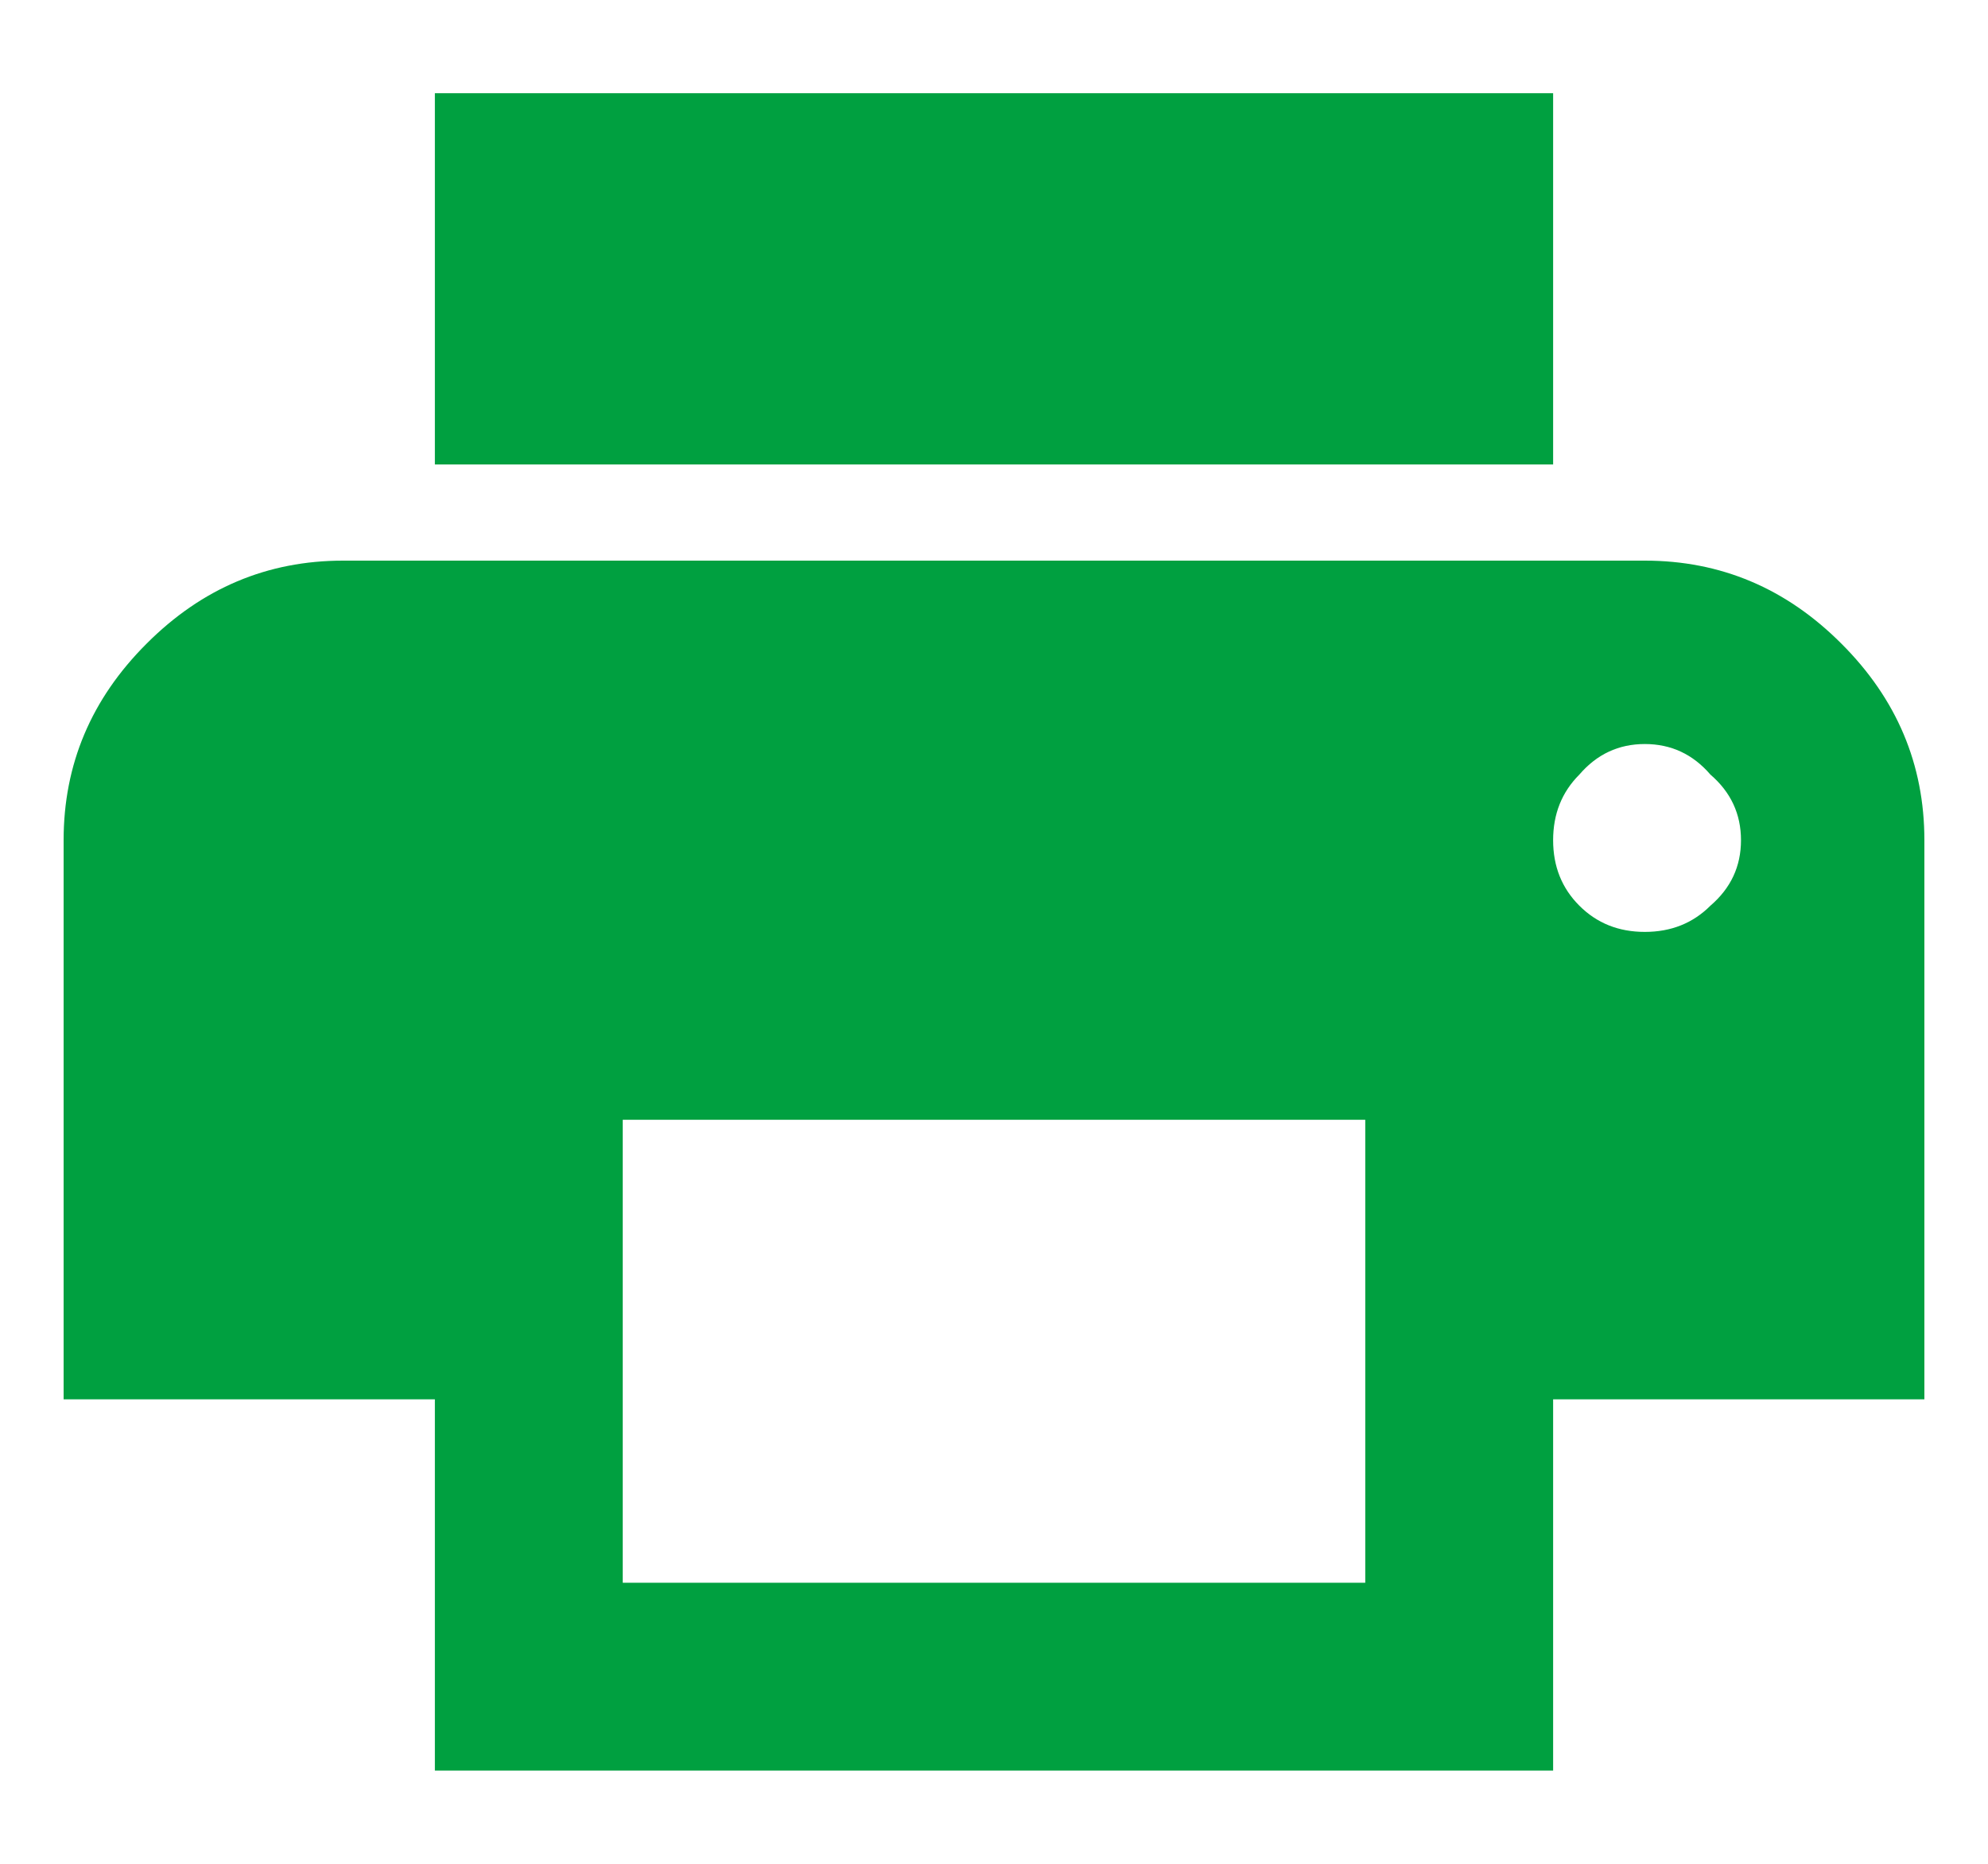
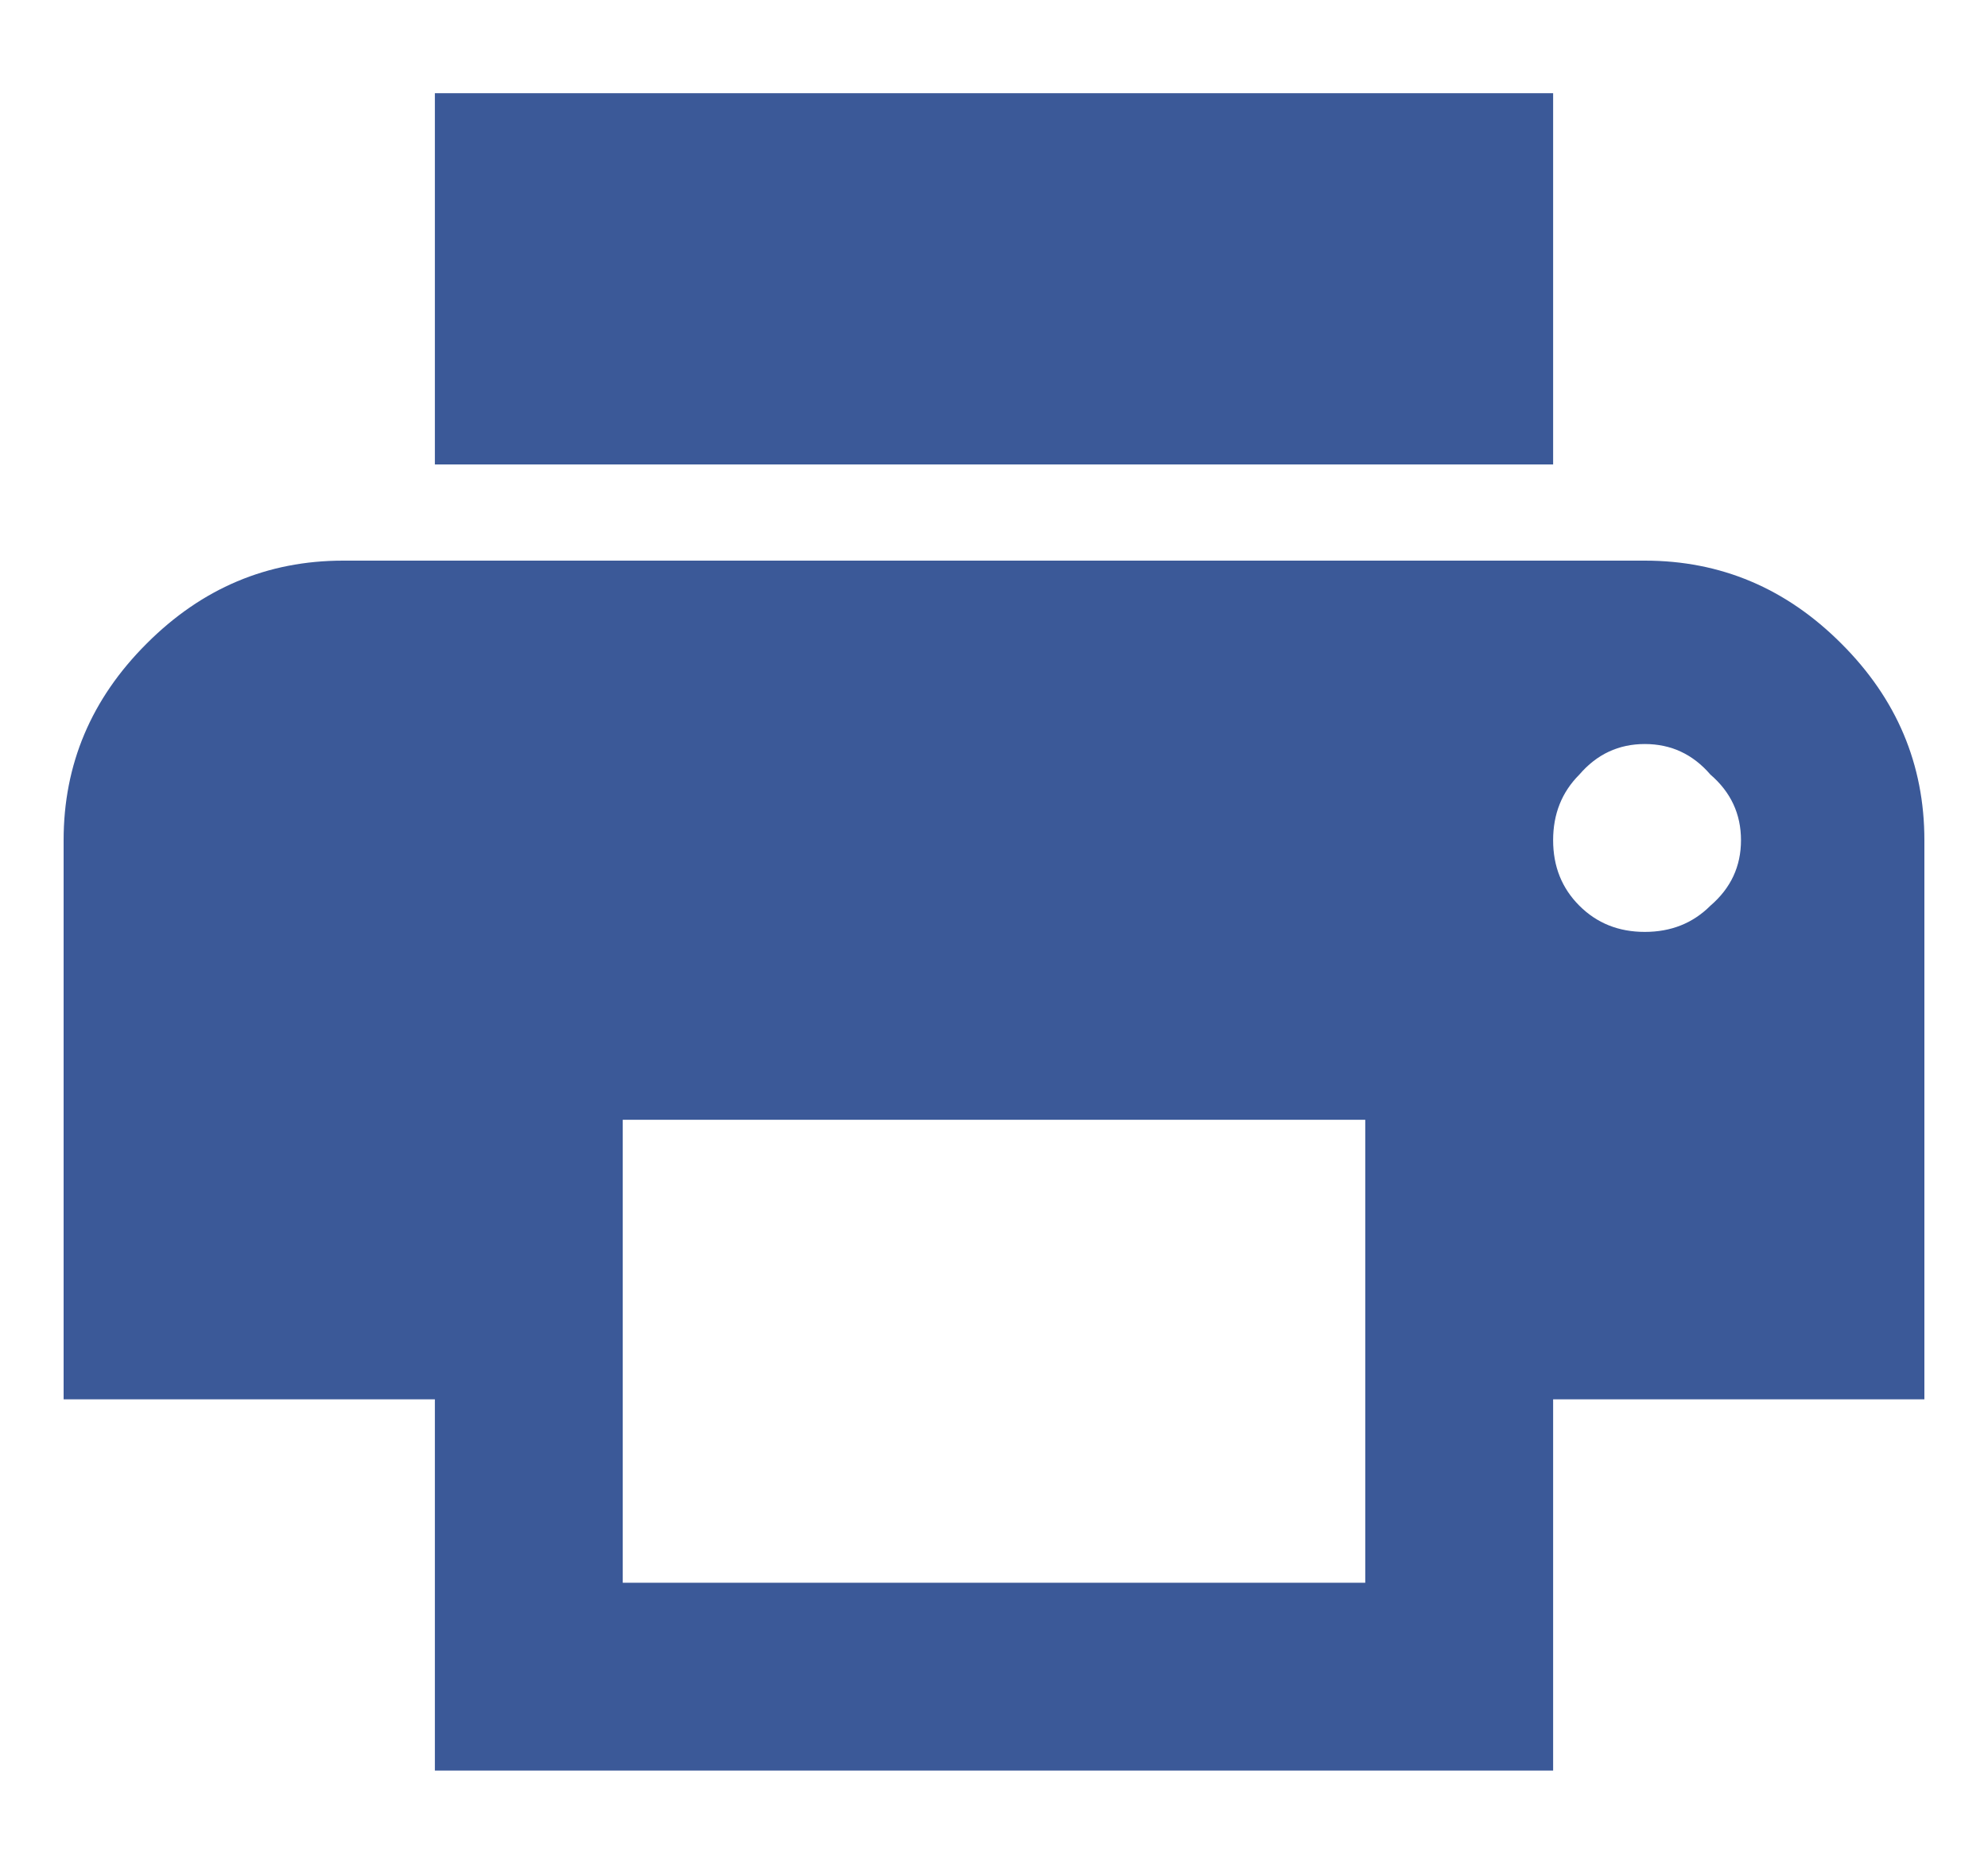
<svg xmlns="http://www.w3.org/2000/svg" width="16" height="15" viewBox="0 0 16 15" fill="none">
-   <path d="M12.5 0.75V3.738H3.5V0.75H12.5ZM12.711 7.289C12.852 7.43 13.027 7.5 13.238 7.5C13.449 7.5 13.625 7.43 13.766 7.289C13.93 7.148 14.012 6.973 14.012 6.762C14.012 6.551 13.93 6.375 13.766 6.234C13.625 6.07 13.449 5.988 13.238 5.988C13.027 5.988 12.852 6.07 12.711 6.234C12.57 6.375 12.5 6.551 12.5 6.762C12.5 6.973 12.57 7.148 12.711 7.289ZM10.988 12.738V9.012H5.012V12.738H10.988ZM13.238 4.512C13.848 4.512 14.375 4.734 14.82 5.18C15.266 5.625 15.488 6.152 15.488 6.762V11.262H12.5V14.25H3.5V11.262H0.512V6.762C0.512 6.152 0.734 5.625 1.18 5.18C1.625 4.734 2.152 4.512 2.762 4.512H13.238Z" fill="#00A040" />
+   <path d="M12.5 0.75V3.738H3.5V0.75H12.5ZM12.711 7.289C12.852 7.43 13.027 7.5 13.238 7.5C13.449 7.5 13.625 7.43 13.766 7.289C13.93 7.148 14.012 6.973 14.012 6.762C14.012 6.551 13.93 6.375 13.766 6.234C13.625 6.07 13.449 5.988 13.238 5.988C13.027 5.988 12.852 6.07 12.711 6.234C12.57 6.375 12.5 6.551 12.5 6.762C12.5 6.973 12.57 7.148 12.711 7.289ZM10.988 12.738V9.012H5.012V12.738H10.988ZM13.238 4.512C13.848 4.512 14.375 4.734 14.82 5.18C15.266 5.625 15.488 6.152 15.488 6.762V11.262H12.5V14.25H3.5V11.262H0.512V6.762C0.512 6.152 0.734 5.625 1.18 5.18C1.625 4.734 2.152 4.512 2.762 4.512H13.238Z" fill="#3b5998" />
</svg>
